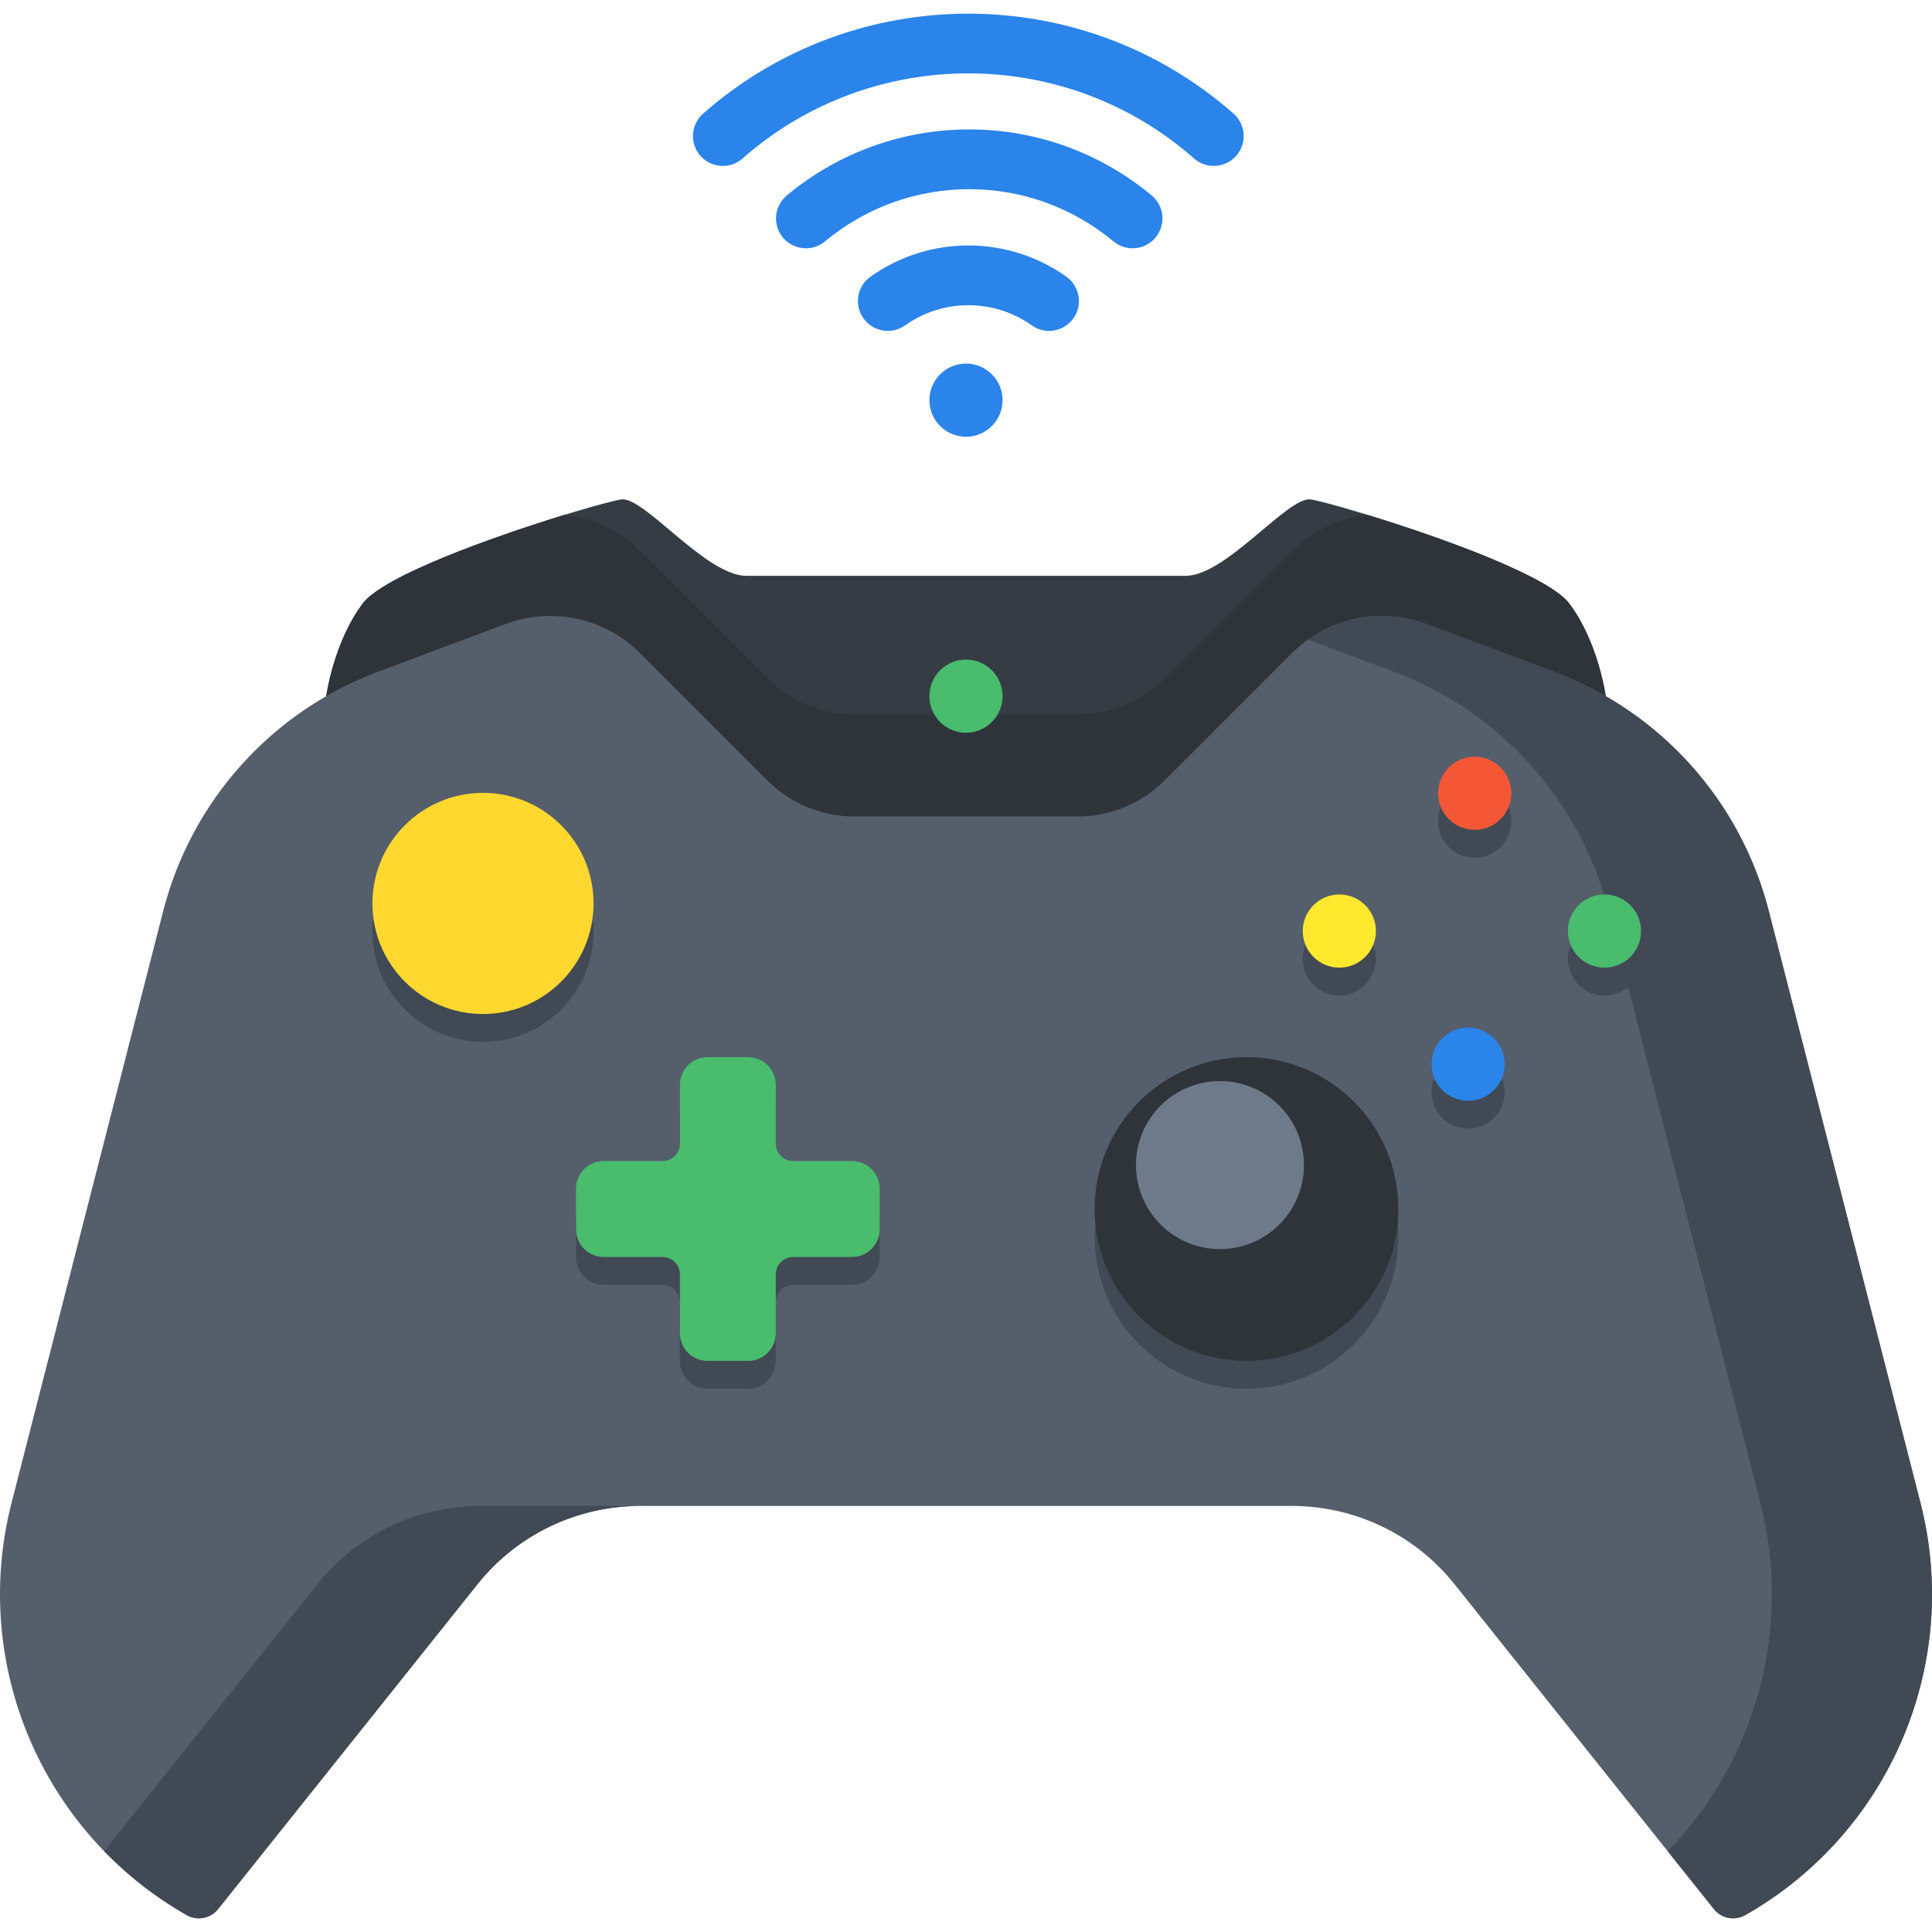
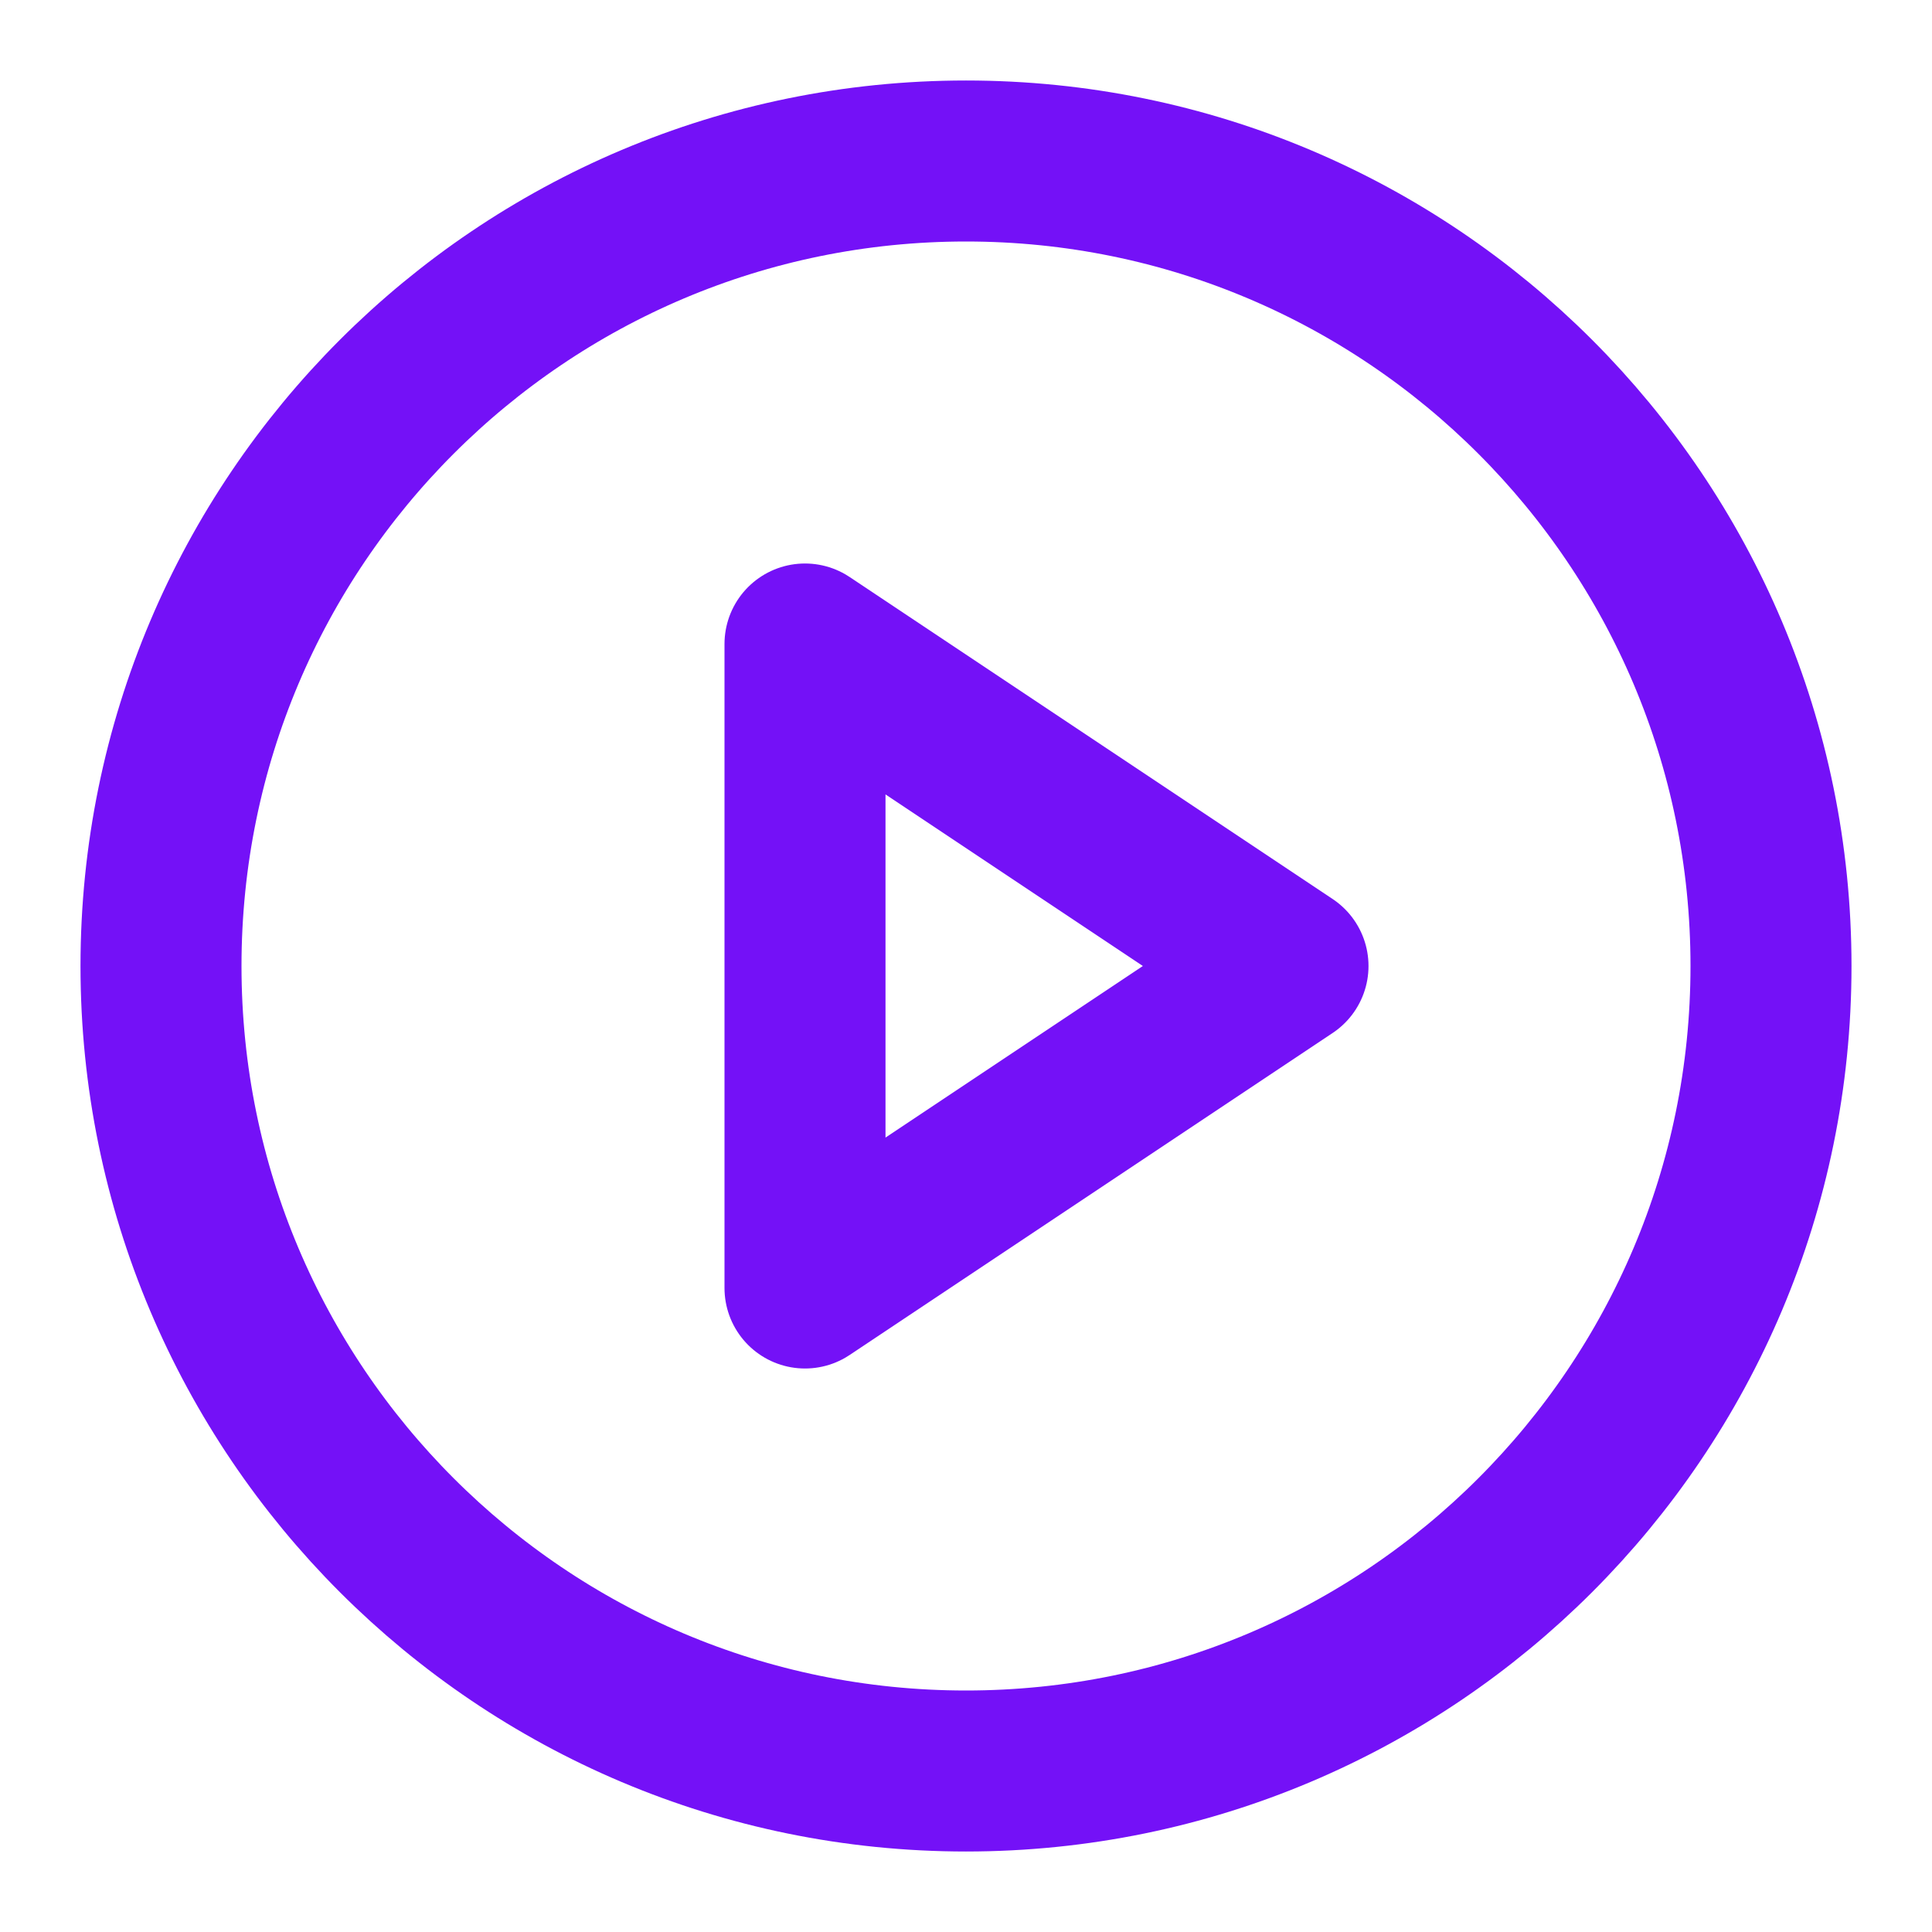
- <svg xmlns="http://www.w3.org/2000/svg" version="1.1" id="Capa_1" x="0px" y="0px" viewBox="0 0 512.001 512.001" style="enable-background:new 0 0 512.001 512.001;" xml:space="preserve">
-   <path style="fill:#363C44;" d="M425.535,184.493c0,0-1.906-14.219-9.663-24.561c-7.757-10.342-62.484-26.717-68.517-27.579  s-22.408,20.253-33.181,20.253s-58.175,0-58.175,0s-47.402,0-58.175,0s-27.148-21.115-33.181-20.253s-60.76,17.237-68.517,27.579  s-9.663,24.561-9.663,24.561l120.974,52.553H345.24L425.535,184.493z" />
-   <path style="fill:#2E343A;" d="M345.24,237.046l80.295-52.553c0,0-1.906-14.219-9.663-24.561  c-5.528-7.371-34.909-17.804-53.522-23.504c-7.411,0.853-14.489,4.14-19.976,9.627l-33.684,33.684  c-6.145,6.145-14.48,9.598-23.172,9.598H256h-29.519c-8.691,0-17.026-3.453-23.172-9.598l-33.684-33.684  c-5.488-5.488-12.565-8.774-19.976-9.627c-18.613,5.7-47.994,16.133-53.522,23.504c-7.756,10.342-9.663,24.561-9.663,24.561  l120.974,52.553L345.24,237.046L345.24,237.046z" />
-   <path style="fill:#555E6B;" d="M256,216.383h29.519c8.691,0,17.026-3.452,23.172-9.598l33.684-33.684  c9.334-9.334,23.258-12.357,35.622-7.734l33.784,12.632c28.214,10.549,49.486,34.228,56.963,63.407l40.188,156.829  c10.951,42.735-8.071,87.51-46.432,109.295l0,0c-2.78,1.579-6.296,0.902-8.29-1.597l-68.746-86.1  c-10.466-13.108-26.327-20.74-43.101-20.74H256h-86.361c-16.773,0-32.635,7.633-43.101,20.74l-68.746,86.1  c-1.995,2.498-5.51,3.175-8.29,1.597l0,0C11.14,485.746-7.882,440.971,3.069,398.236l40.188-156.829  c7.477-29.179,28.75-52.858,56.963-63.407l33.784-12.632c12.364-4.623,26.289-1.6,35.622,7.734l33.684,33.684  c6.146,6.146,14.481,9.598,23.172,9.598L256,216.383" />
-   <g>
-     <path style="fill:#414954;" d="M508.931,398.236l-40.188-156.829c-7.477-29.179-28.749-52.858-56.963-63.407l-33.784-12.632   c-10.599-3.963-22.336-2.292-31.354,4.142l22.707,8.49c28.214,10.549,49.486,34.228,56.963,63.407L466.5,398.236   c8.603,33.574-1.301,68.401-24.541,92.356l12.249,15.342c1.995,2.498,5.51,3.176,8.291,1.597l0,0   C500.86,485.746,519.882,440.971,508.931,398.236z" />
-     <path style="fill:#414954;" d="M84.107,419.834L27.61,490.592c6.341,6.536,13.668,12.269,21.891,16.939l0,0   c2.78,1.579,6.296,0.902,8.29-1.597l68.746-86.1c10.466-13.108,26.327-20.74,43.101-20.74h-42.431   C110.435,399.094,94.573,406.727,84.107,419.834z" />
-     <circle style="fill:#414954;" cx="128" cy="246.81" r="29.3" />
-     <circle style="fill:#414954;" cx="330.34" cy="327.79" r="40.24" />
-     <path style="fill:#414954;" d="M225.802,315.085H210.21c-2.55,0-4.617-2.067-4.617-4.617v-15.592c0-4.046-3.28-7.326-7.326-7.326   h-10.76c-4.046,0-7.326,3.28-7.326,7.326v15.593c0,2.55-2.067,4.617-4.617,4.617h-15.592c-4.046,0-7.326,3.28-7.326,7.326v10.76   c0,4.046,3.28,7.326,7.326,7.326h15.592c2.55,0,4.617,2.067,4.617,4.617v15.592c0,4.046,3.28,7.326,7.326,7.326h10.76   c4.046,0,7.326-3.28,7.326-7.326v-15.592c0-2.55,2.067-4.617,4.617-4.617h15.592c4.046,0,7.326-3.28,7.326-7.326v-10.76   C233.128,318.365,229.848,315.085,225.802,315.085z" />
-     <circle style="fill:#414954;" cx="354.94" cy="254.13" r="9.696" />
-     <circle style="fill:#414954;" cx="390.81" cy="217.61" r="9.696" />
-     <circle style="fill:#414954;" cx="389.06" cy="289.41" r="9.696" />
-     <circle style="fill:#414954;" cx="425.2" cy="254.13" r="9.696" />
-   </g>
-   <circle style="fill:#FFD82F;" cx="128" cy="239.42" r="29.3" />
-   <circle style="fill:#2E343A;" cx="330.34" cy="320.4" r="40.24" />
-   <path style="fill:#49BC6E;" d="M225.802,307.695H210.21c-2.55,0-4.617-2.067-4.617-4.617v-15.592c0-4.046-3.28-7.326-7.326-7.326  h-10.76c-4.046,0-7.326,3.28-7.326,7.326v15.593c0,2.55-2.067,4.617-4.617,4.617h-15.592c-4.046,0-7.326,3.28-7.326,7.326v10.76  c0,4.046,3.28,7.326,7.326,7.326h15.592c2.55,0,4.617,2.067,4.617,4.617v15.592c0,4.046,3.28,7.326,7.326,7.326h10.76  c4.046,0,7.326-3.28,7.326-7.326v-15.592c0-2.55,2.067-4.617,4.617-4.617h15.592c4.046,0,7.326-3.28,7.326-7.326v-10.76  C233.128,310.975,229.848,307.695,225.802,307.695z" />
-   <circle style="fill:#FFE92F;" cx="354.94" cy="246.74" r="9.696" />
-   <circle style="fill:#F45735;" cx="390.81" cy="210.22" r="9.696" />
-   <circle style="fill:#2B84E9;" cx="389.06" cy="282.02" r="9.696" />
-   <circle style="fill:#49BC6E;" cx="425.2" cy="246.74" r="9.696" />
-   <circle style="fill:#6E7A89;" cx="323.3" cy="308.76" r="22.263" />
-   <circle style="fill:#49BC6E;" cx="256" cy="184.49" r="9.696" />
-   <g>
-     <circle style="fill:#2B84E9;" cx="256" cy="106.05" r="9.696" />
-     <g transform="translate(1 1)">
-       <path style="fill:#2B84E9;" d="M212.573,64.802c-2.269,0-4.522-0.97-6.088-2.85c-2.799-3.36-2.343-8.353,1.016-11.151    c28.019-23.338,68.693-23.338,96.711,0c3.36,2.798,3.815,7.791,1.016,11.151c-2.799,3.36-7.793,3.815-11.151,1.016    c-22.151-18.447-54.299-18.447-76.443,0C216.157,64.201,214.36,64.802,212.573,64.802z" />
-       <path style="fill:#2B84E9;" d="M320.664,42.973c-1.86,0-3.728-0.652-5.233-1.978c-34.103-30.065-85.536-30.065-119.639,0    c-3.28,2.892-8.283,2.576-11.175-0.703c-2.892-3.28-2.576-8.284,0.703-11.175c40.072-35.328,100.511-35.328,140.584,0    c3.279,2.892,3.595,7.895,0.703,11.175C325.041,42.067,322.858,42.973,320.664,42.973z" />
-       <path style="fill:#2B84E9;" d="M277.002,86.693c-1.586,0-3.187-0.475-4.578-1.463c-10.037-7.131-23.527-7.132-33.564,0    c-3.566,2.532-8.507,1.695-11.04-1.869c-2.532-3.564-1.696-8.507,1.869-11.04c15.524-11.029,36.382-11.028,51.906,0    c3.565,2.533,4.401,7.476,1.869,11.04C281.92,85.534,279.479,86.693,277.002,86.693z" />
-     </g>
-   </g>
-   <g>
- </g>
-   <g>
- </g>
-   <g>
- </g>
-   <g>
- </g>
-   <g>
- </g>
-   <g>
- </g>
-   <g>
- </g>
-   <g>
- </g>
-   <g>
- </g>
-   <g>
- </g>
-   <g>
- </g>
-   <g>
- </g>
-   <g>
- </g>
-   <g>
- </g>
-   <g>
- </g>
+ <svg xmlns="http://www.w3.org/2000/svg" width="100" height="100" viewBox="0 0 24 24" fill="none" stroke="#7411f7" stroke-width="2" stroke-linecap="round" stroke-linejoin="round" class="feather feather-play-circle">
+   <circle cx="12" cy="12" r="10" />
+   <polygon points="10 8 16 12 10 16 10 8" />
</svg>
